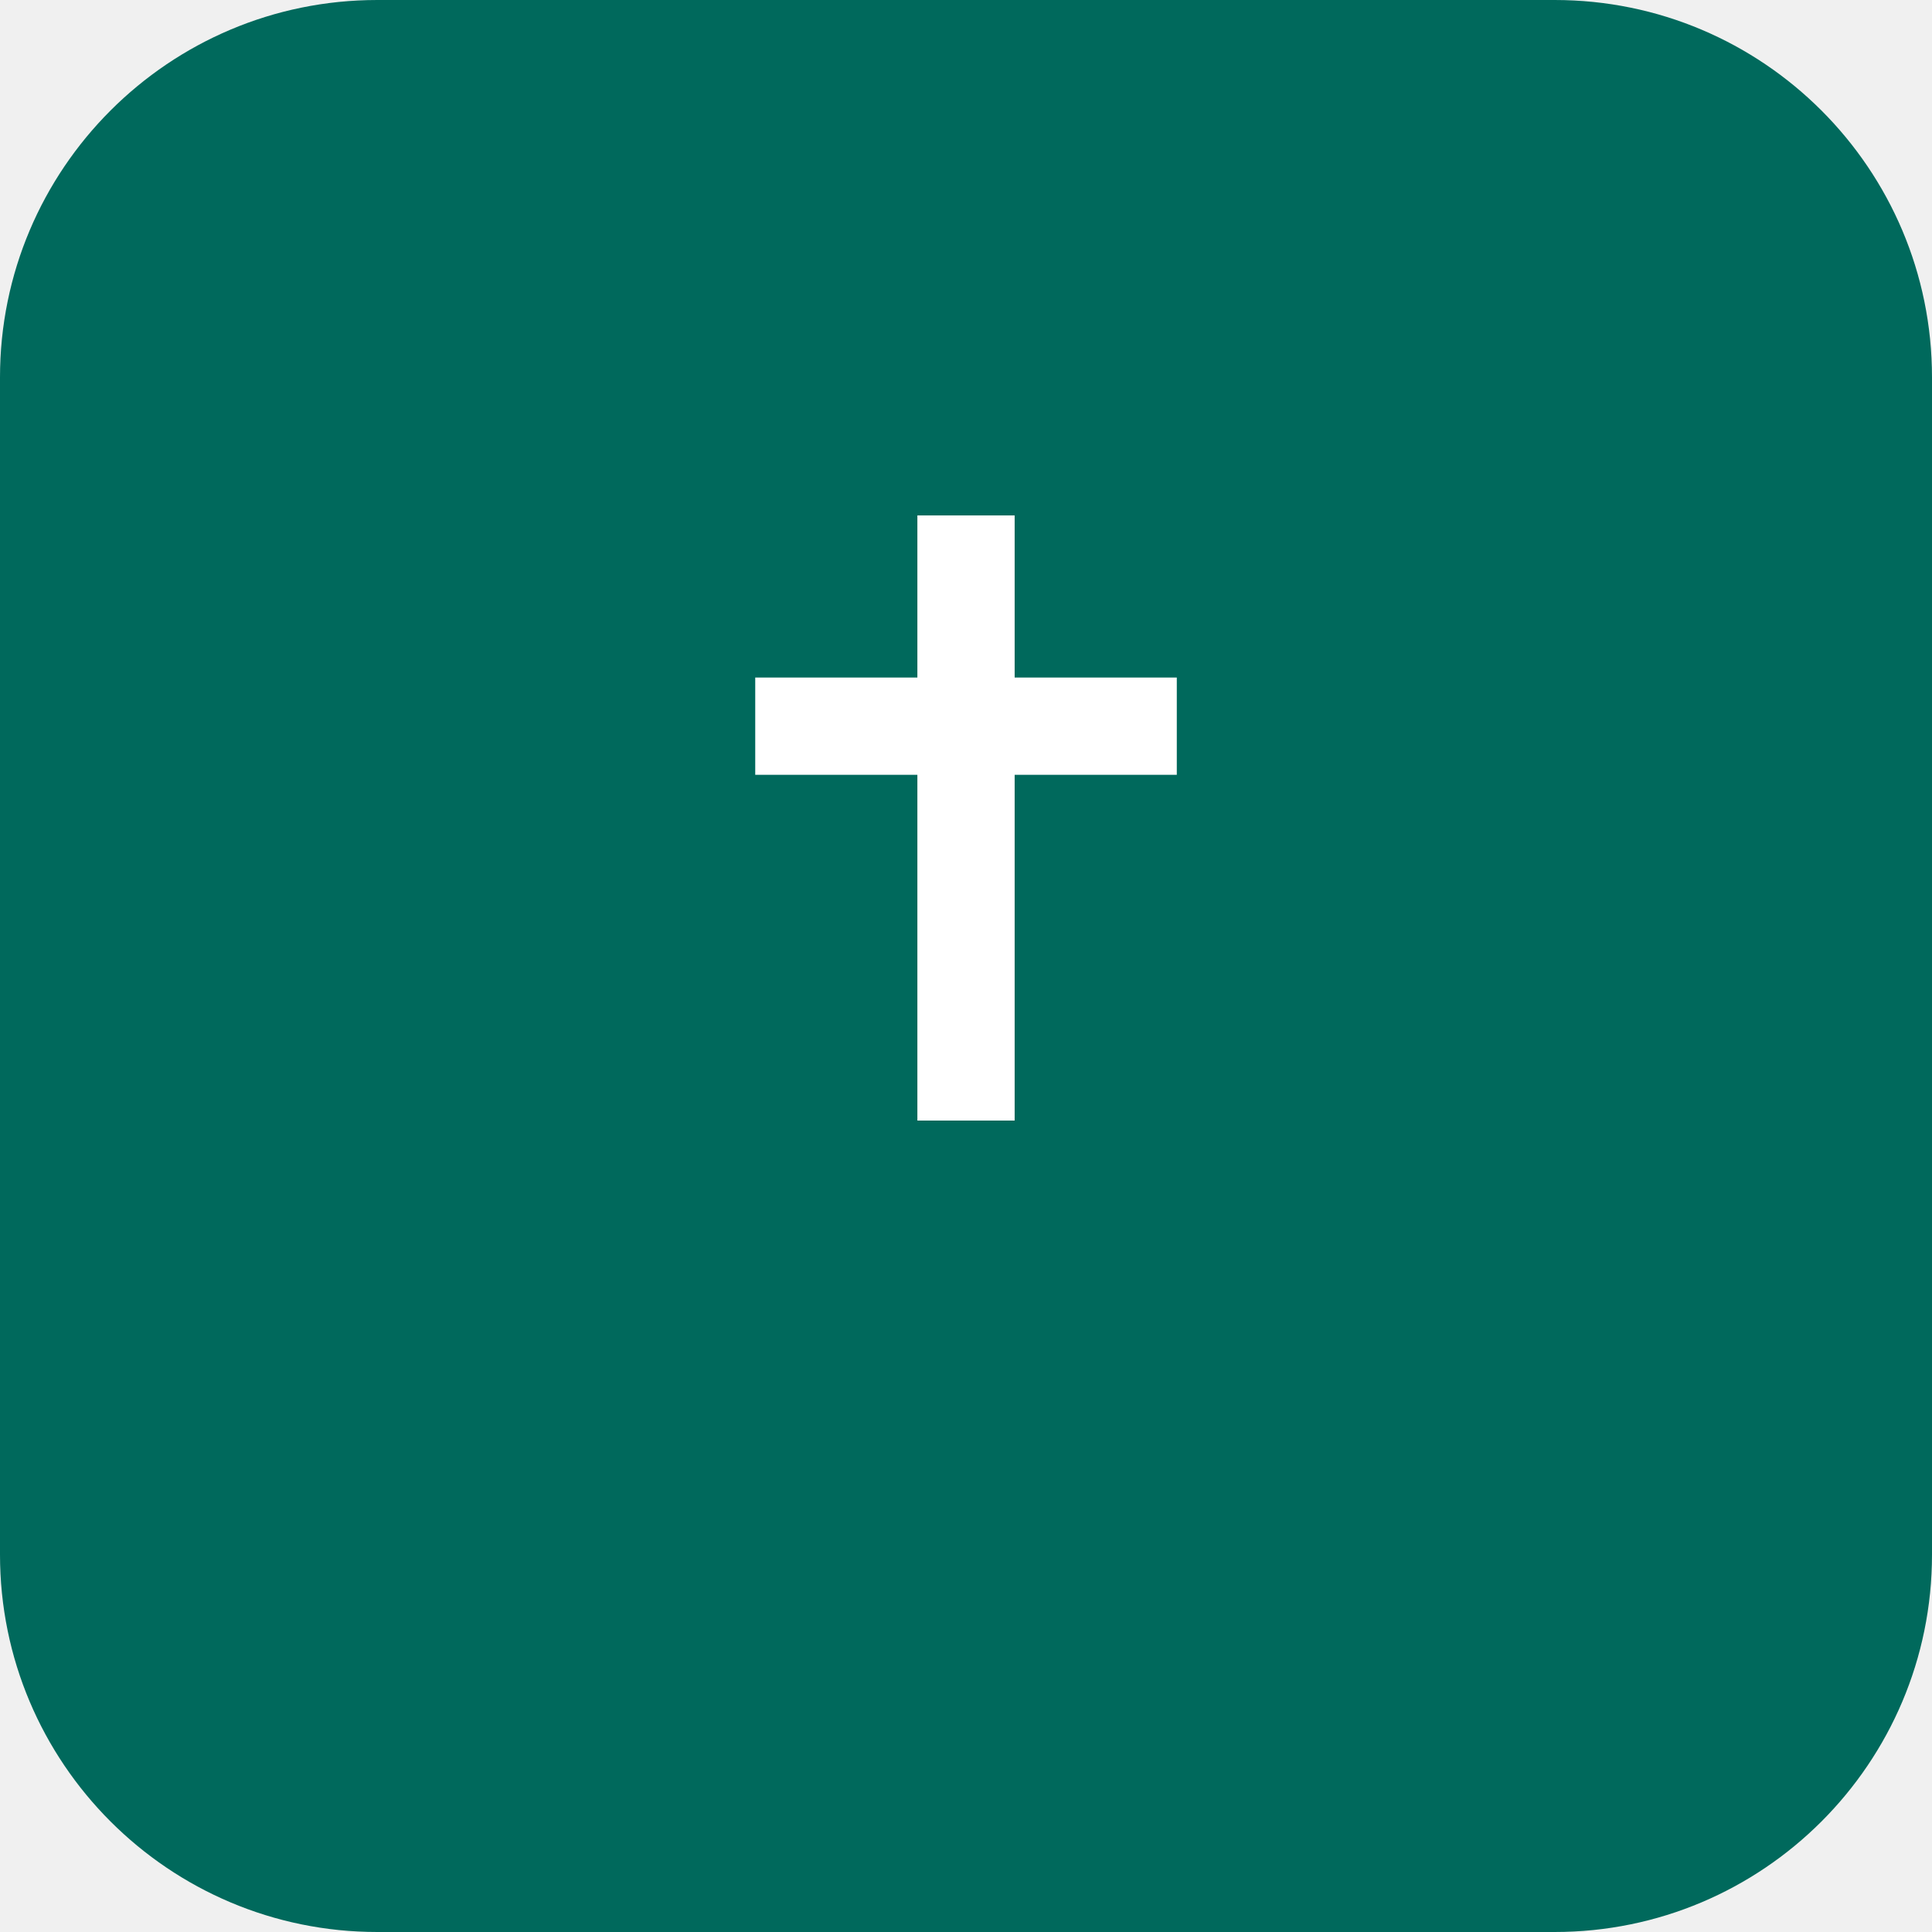
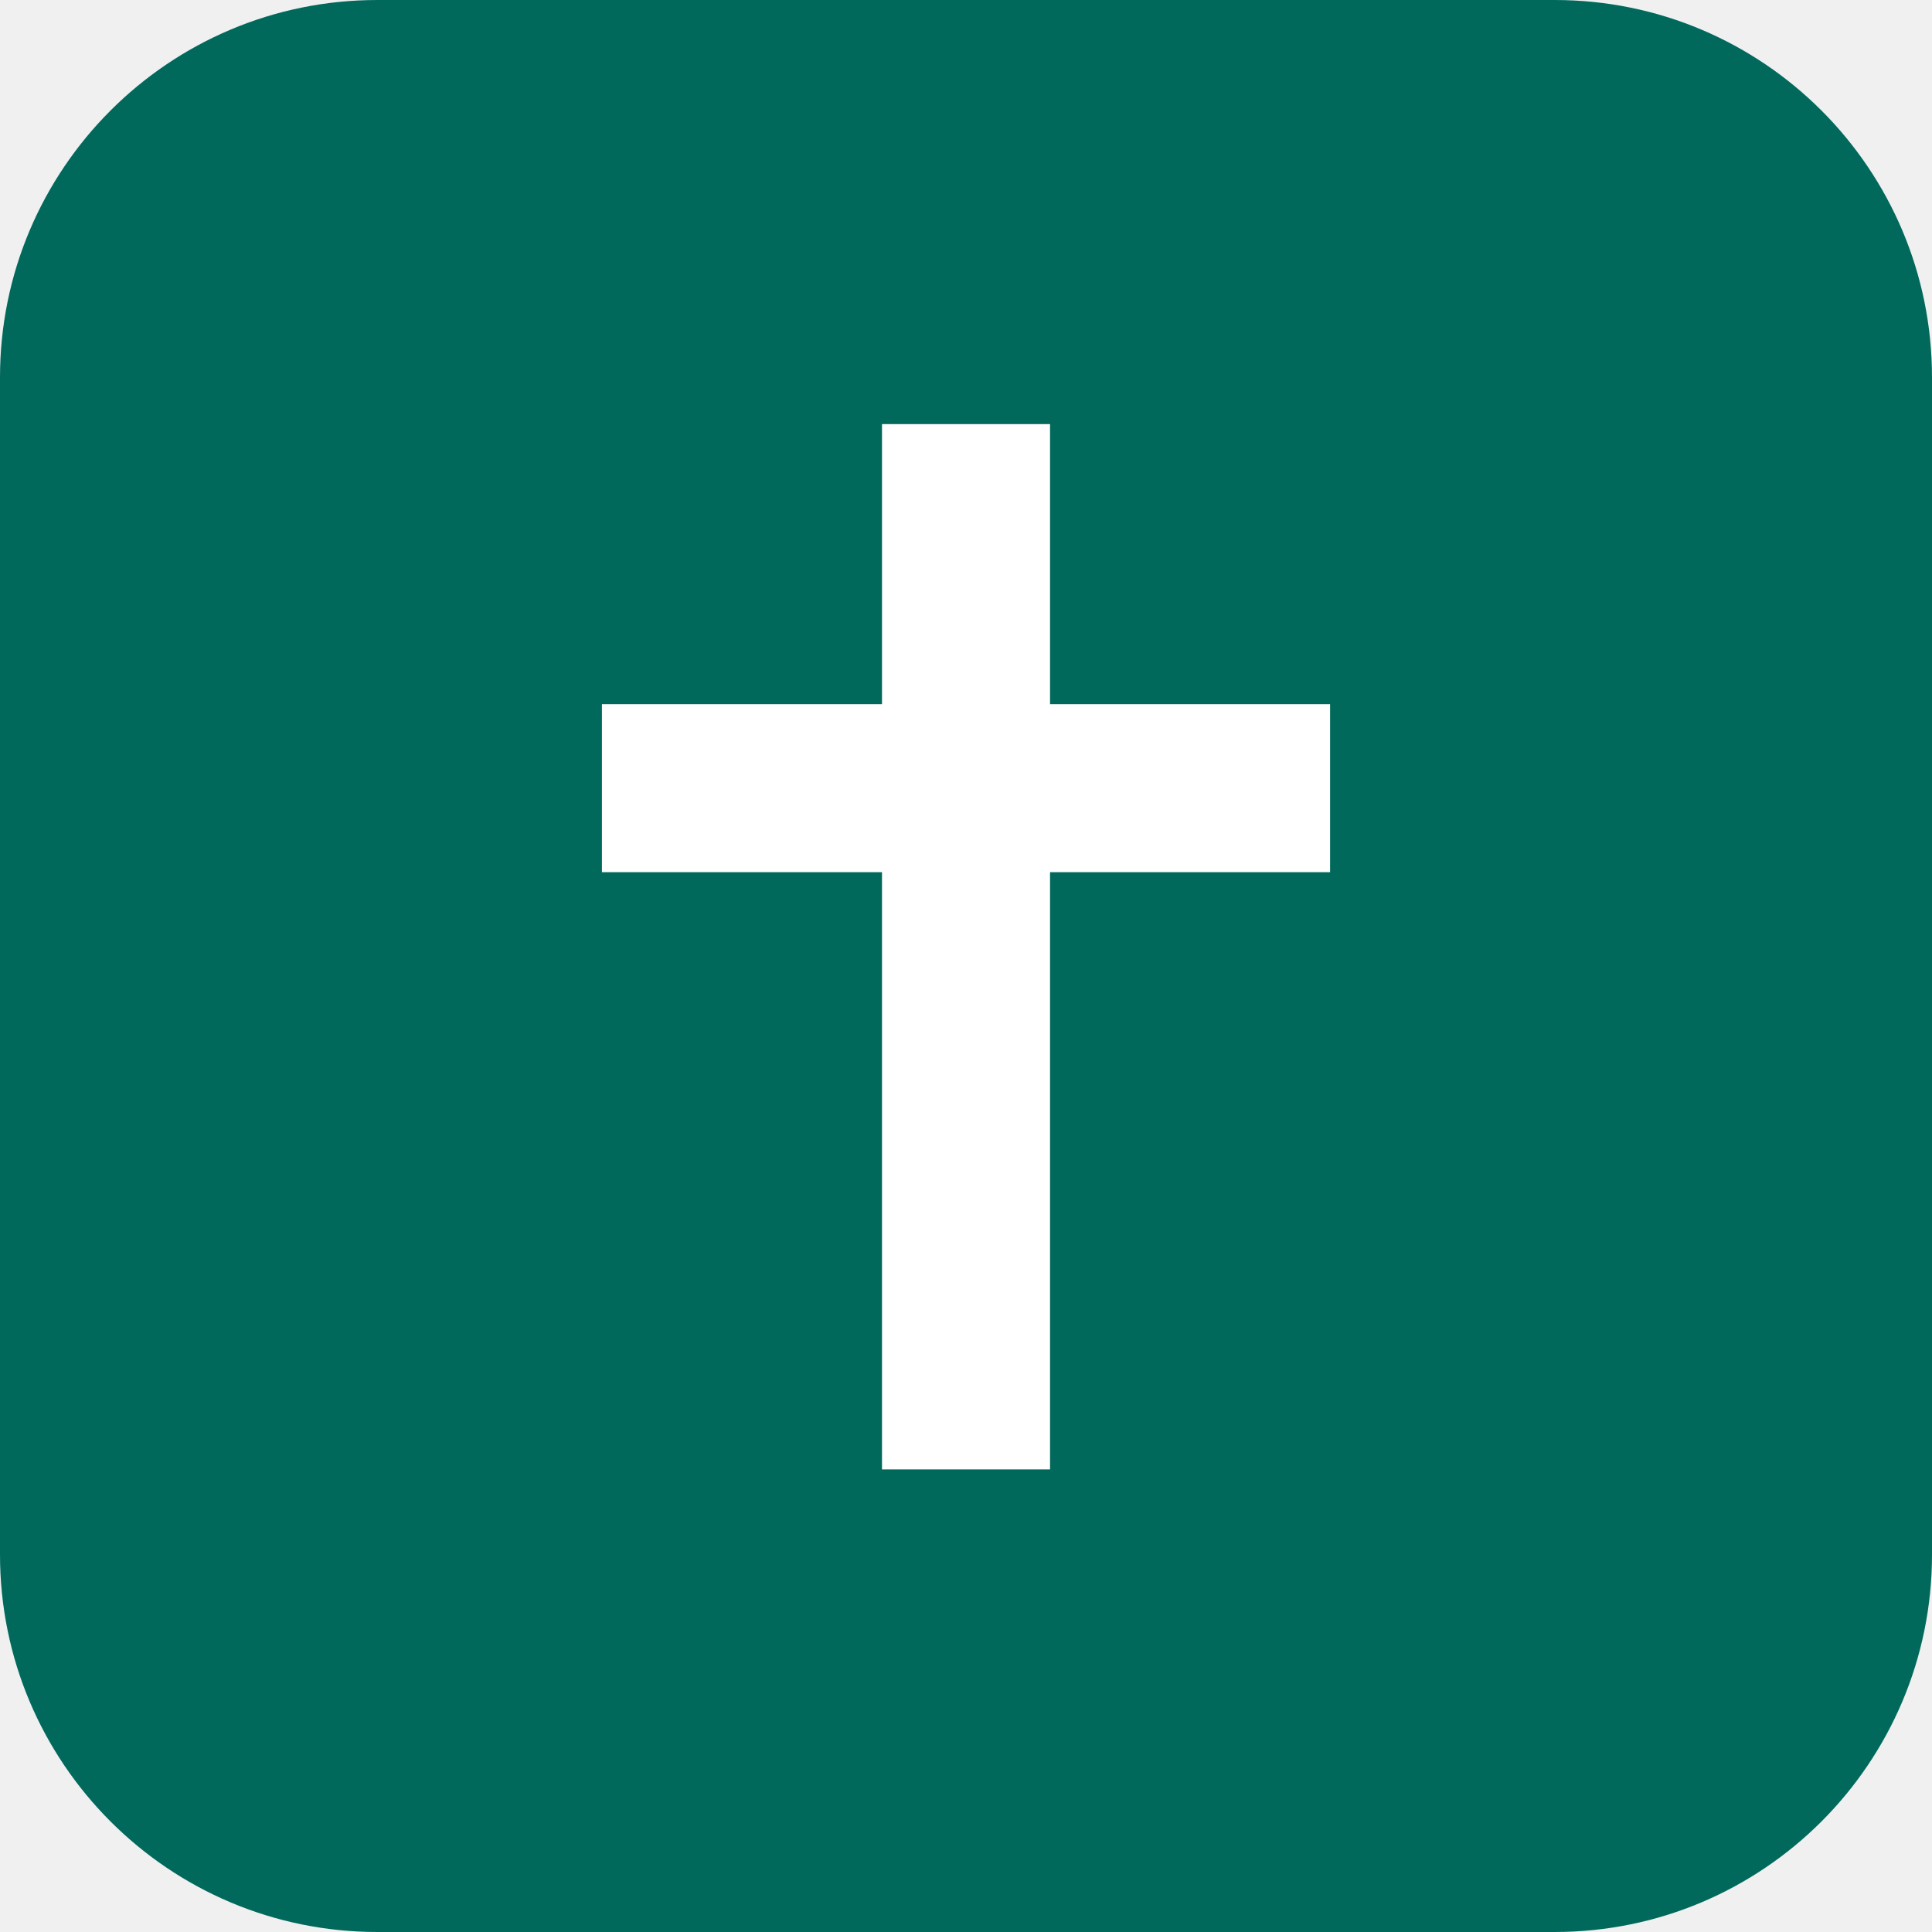
<svg xmlns="http://www.w3.org/2000/svg" width="512" height="512" viewBox="0 0 512 512">
  <rect width="512" height="512" fill="#00695c" rx="100" ry="100" />
-   <text x="50%" y="58%" text-anchor="middle" fill="#ffffff" font-family="Inter, sans-serif" font-size="220" font-weight="700">✝</text>
+   <text x="50%" y="50%" text-anchor="middle" fill="#ffffff" font-family="Inter, sans-serif" font-size="380" font-weight="700" dominant-baseline="middle" dy="5%">✝</text>
</svg>
